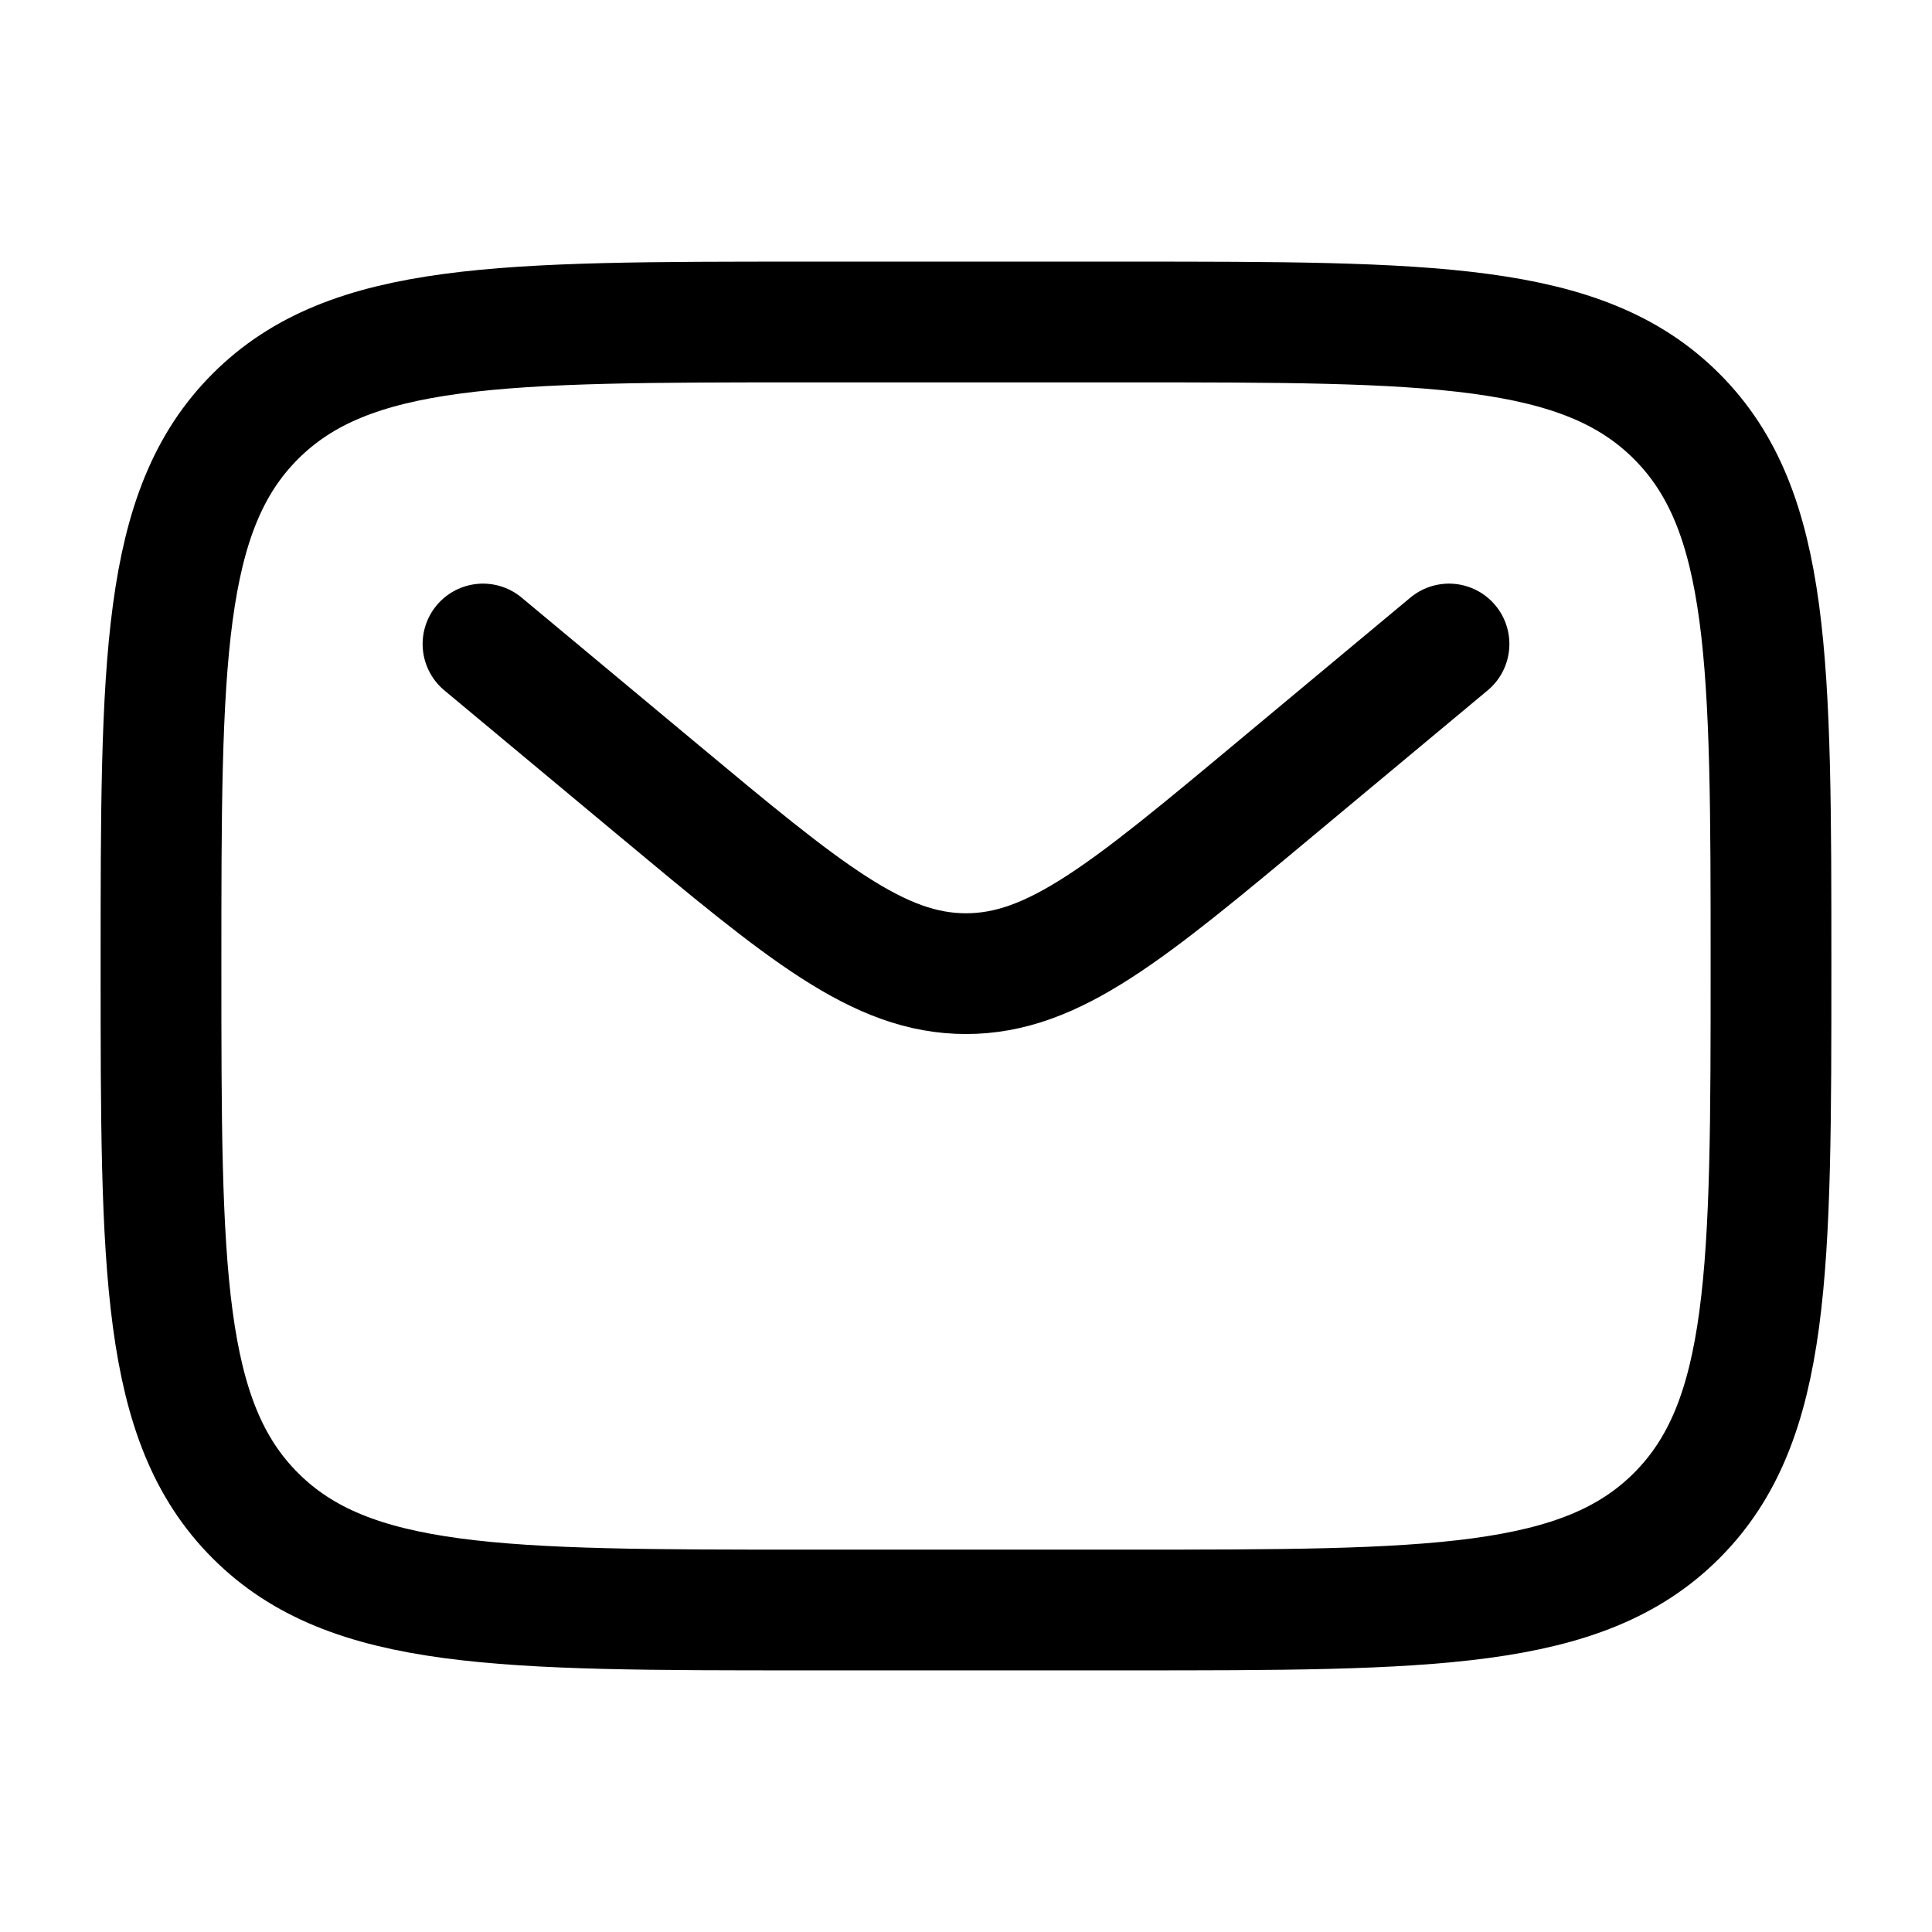
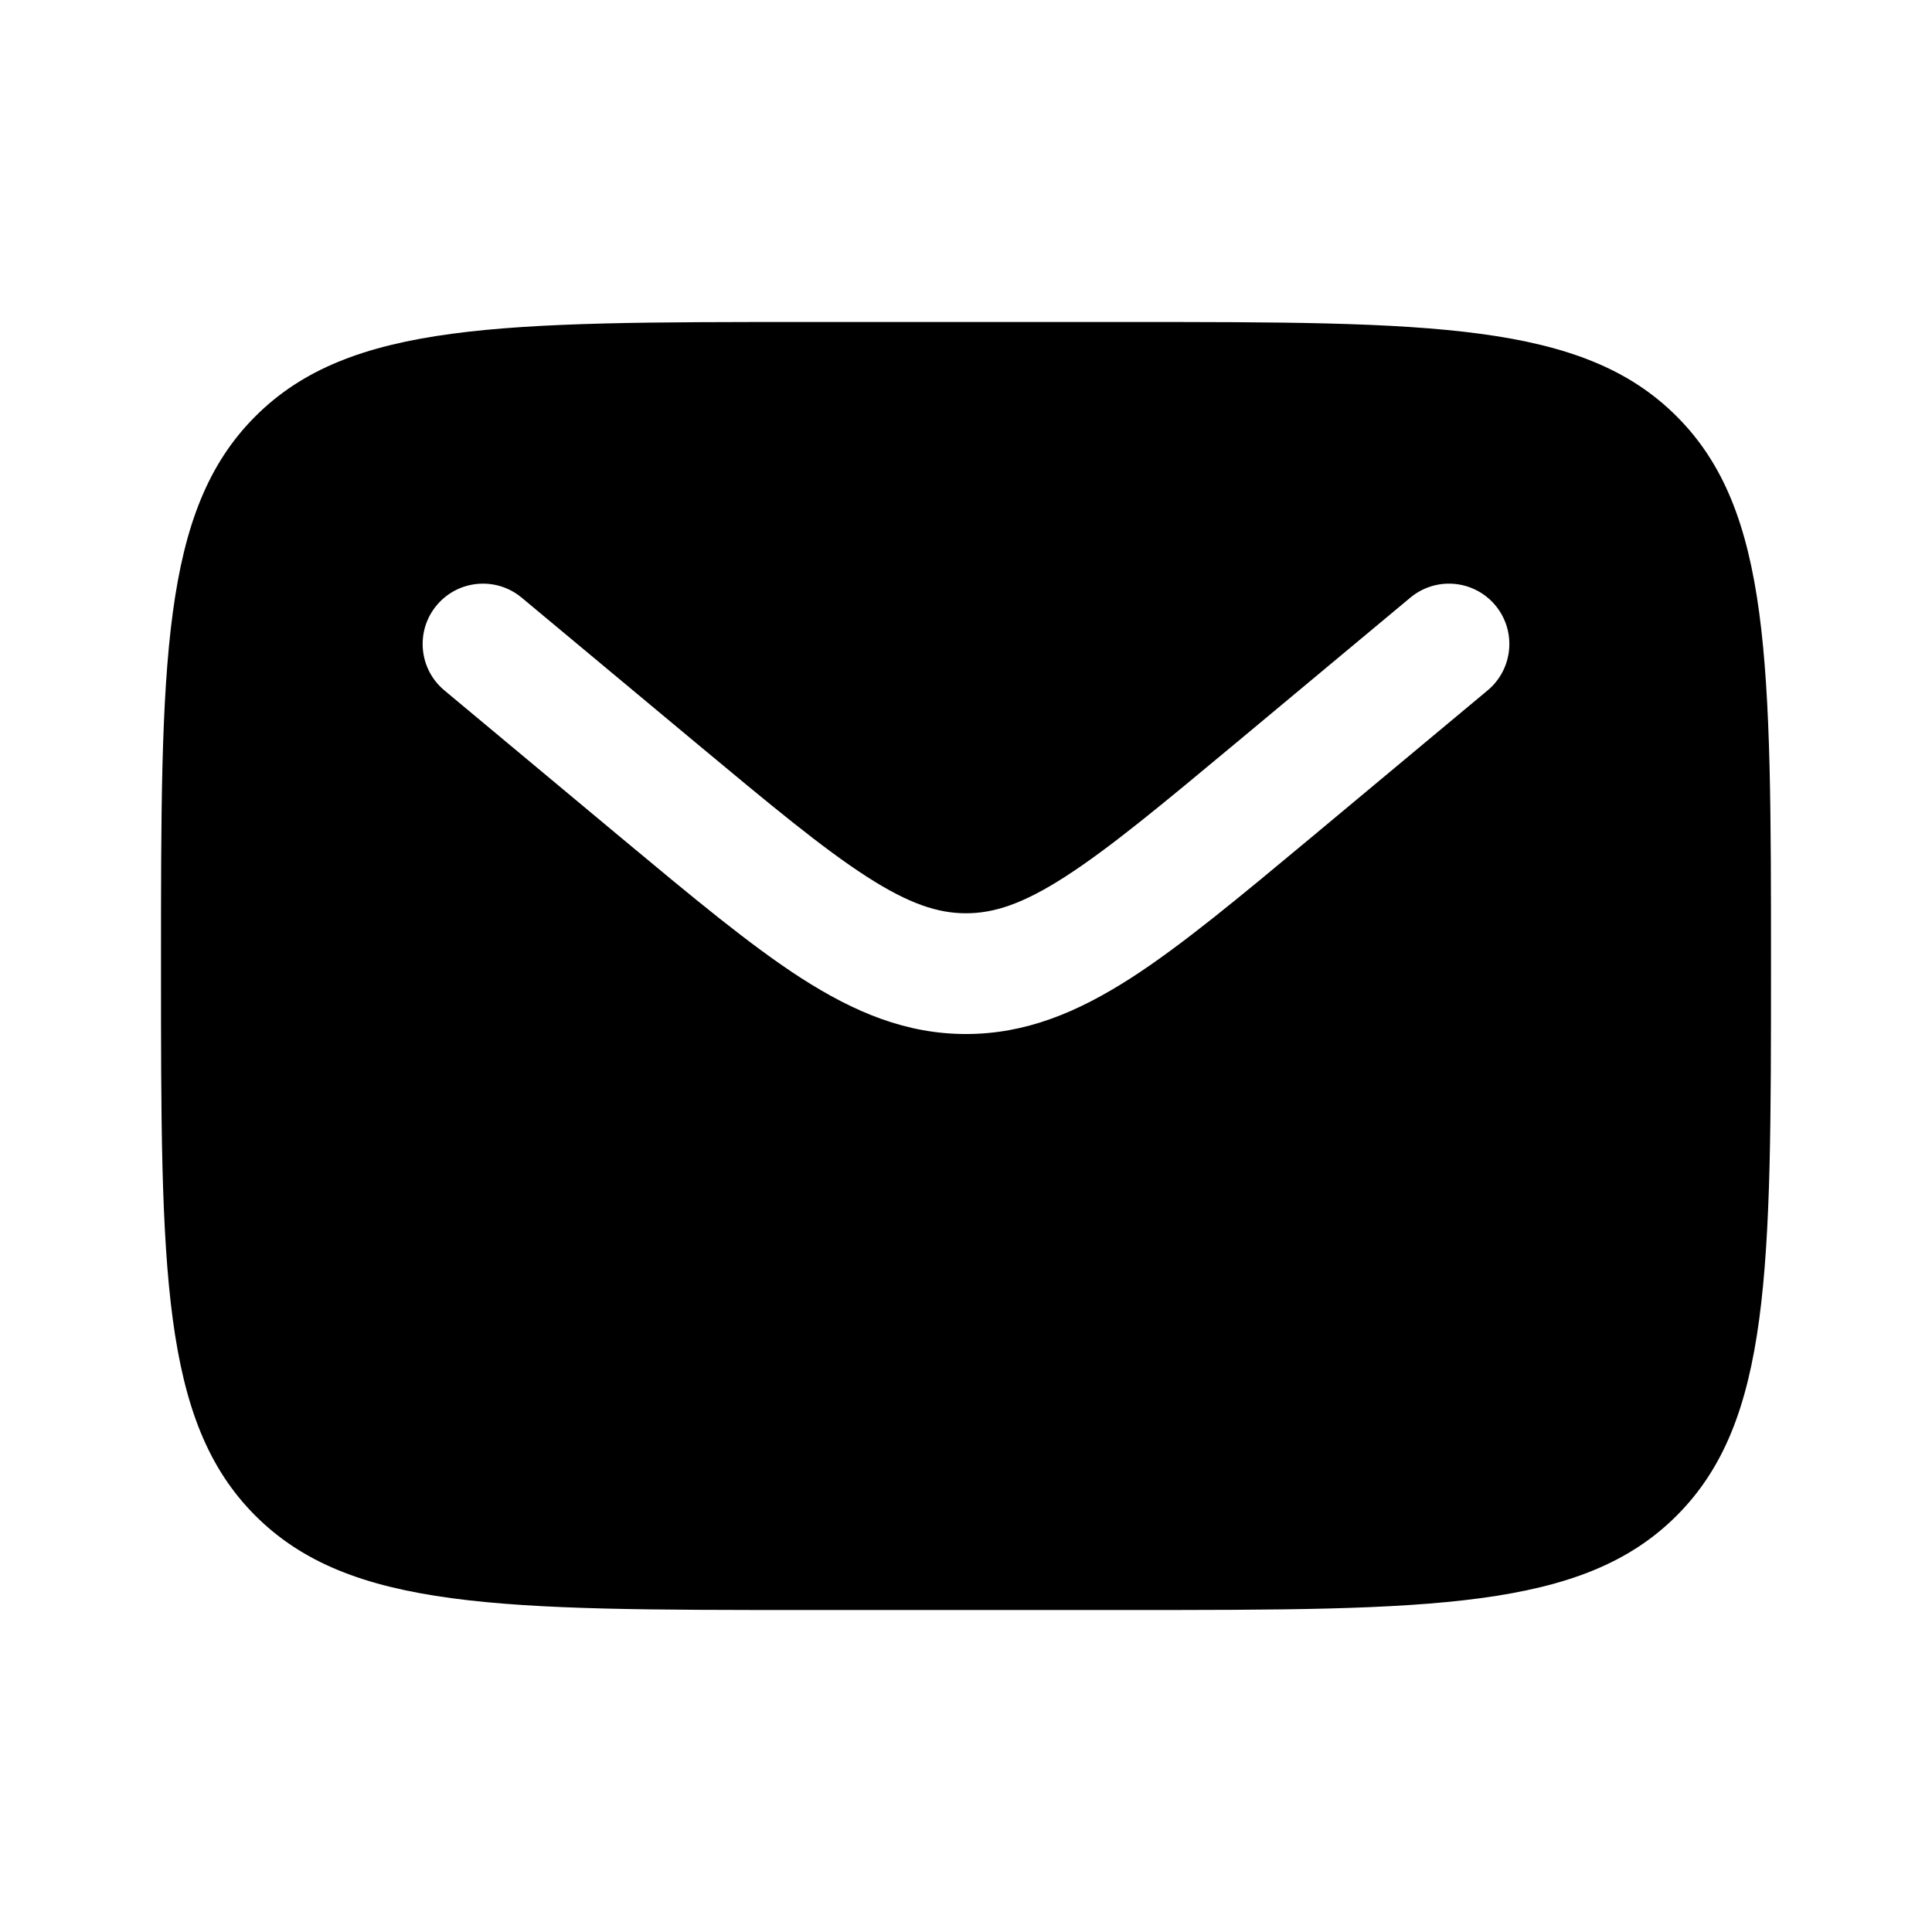
<svg xmlns="http://www.w3.org/2000/svg" width="1em" height="1em" viewBox="0 0 24 24">
-   <g fill="none" stroke="currentColor" stroke-linecap="round" stroke-width="1.5">
-     <path d="M10 20H14C17.771 20 19.657 20 20.828 18.828C22 17.657 22 15.771 22 12C22 8.229 22 6.343 20.828 5.172C19.657 4 17.771 4 14 4H10C6.229 4 4.343 4 3.172 5.172C2 6.343 2 8.229 2 12C2 15.771 2 17.657 3.172 18.828C4.343 20 6.229 20 10 20Z" />
-     <path d="M6 8L8.159 9.799C9.996 11.33 10.914 12.095 12 12.095C13.086 12.095 14.005 11.33 15.841 9.799L18 8" />
-   </g>
+   <path fill="currentColor" fill-rule="evenodd" d="M3.172 5.172C2 6.343 2 8.229 2 12C2 15.771 2 17.657 3.172 18.828C4.343 20 6.229 20 10 20H14C17.771 20 19.657 20 20.828 18.828C22 17.657 22 15.771 22 12C22 8.229 22 6.343 20.828 5.172C19.657 4 17.771 4 14 4H10C6.229 4 4.343 4 3.172 5.172ZM18.576 7.52C18.841 7.838 18.798 8.311 18.48 8.576L16.284 10.407C15.397 11.145 14.679 11.744 14.045 12.152C13.384 12.576 12.741 12.845 12 12.845C11.259 12.845 10.616 12.576 9.955 12.152C9.321 11.744 8.603 11.145 7.716 10.407L5.52 8.576C5.202 8.311 5.159 7.838 5.424 7.52C5.689 7.202 6.162 7.159 6.48 7.424L8.639 9.223C9.572 10 10.22 10.538 10.767 10.89C11.296 11.231 11.655 11.345 12 11.345C12.345 11.345 12.704 11.231 13.233 10.89C13.78 10.538 14.428 10 15.361 9.223L17.52 7.424C17.838 7.159 18.311 7.202 18.576 7.52Z" clip-rule="evenodd" />
</svg>
